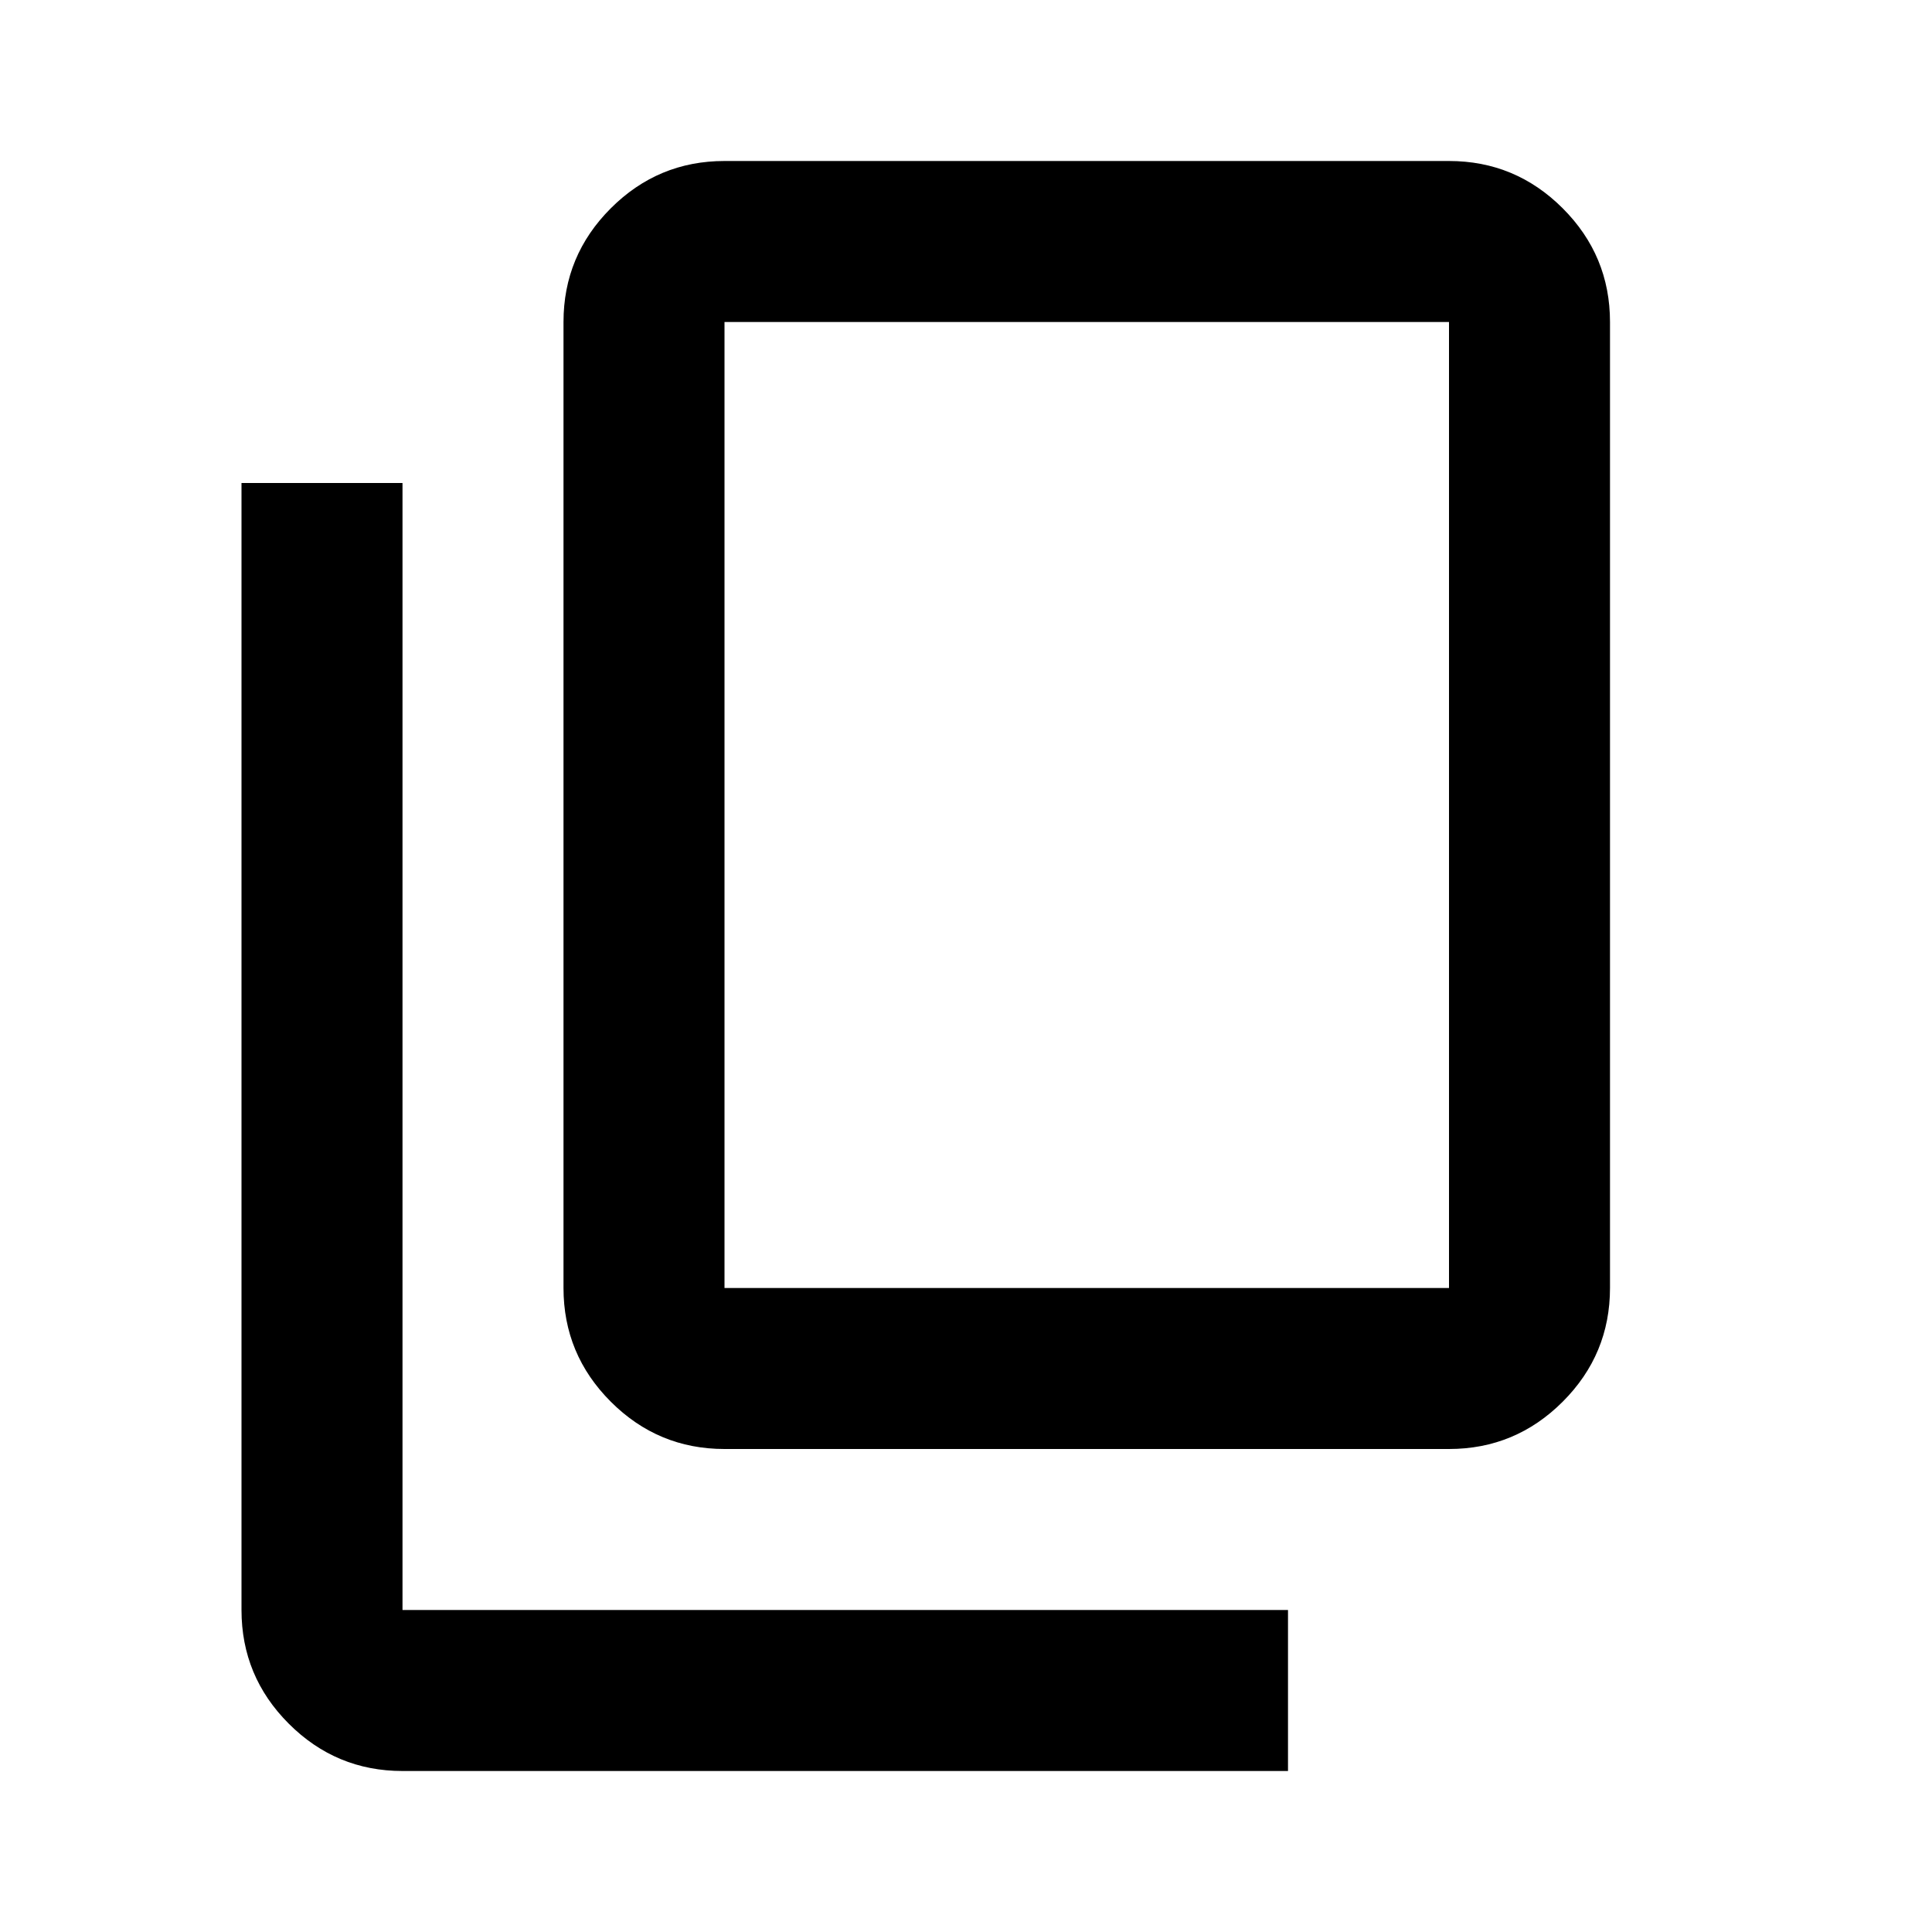
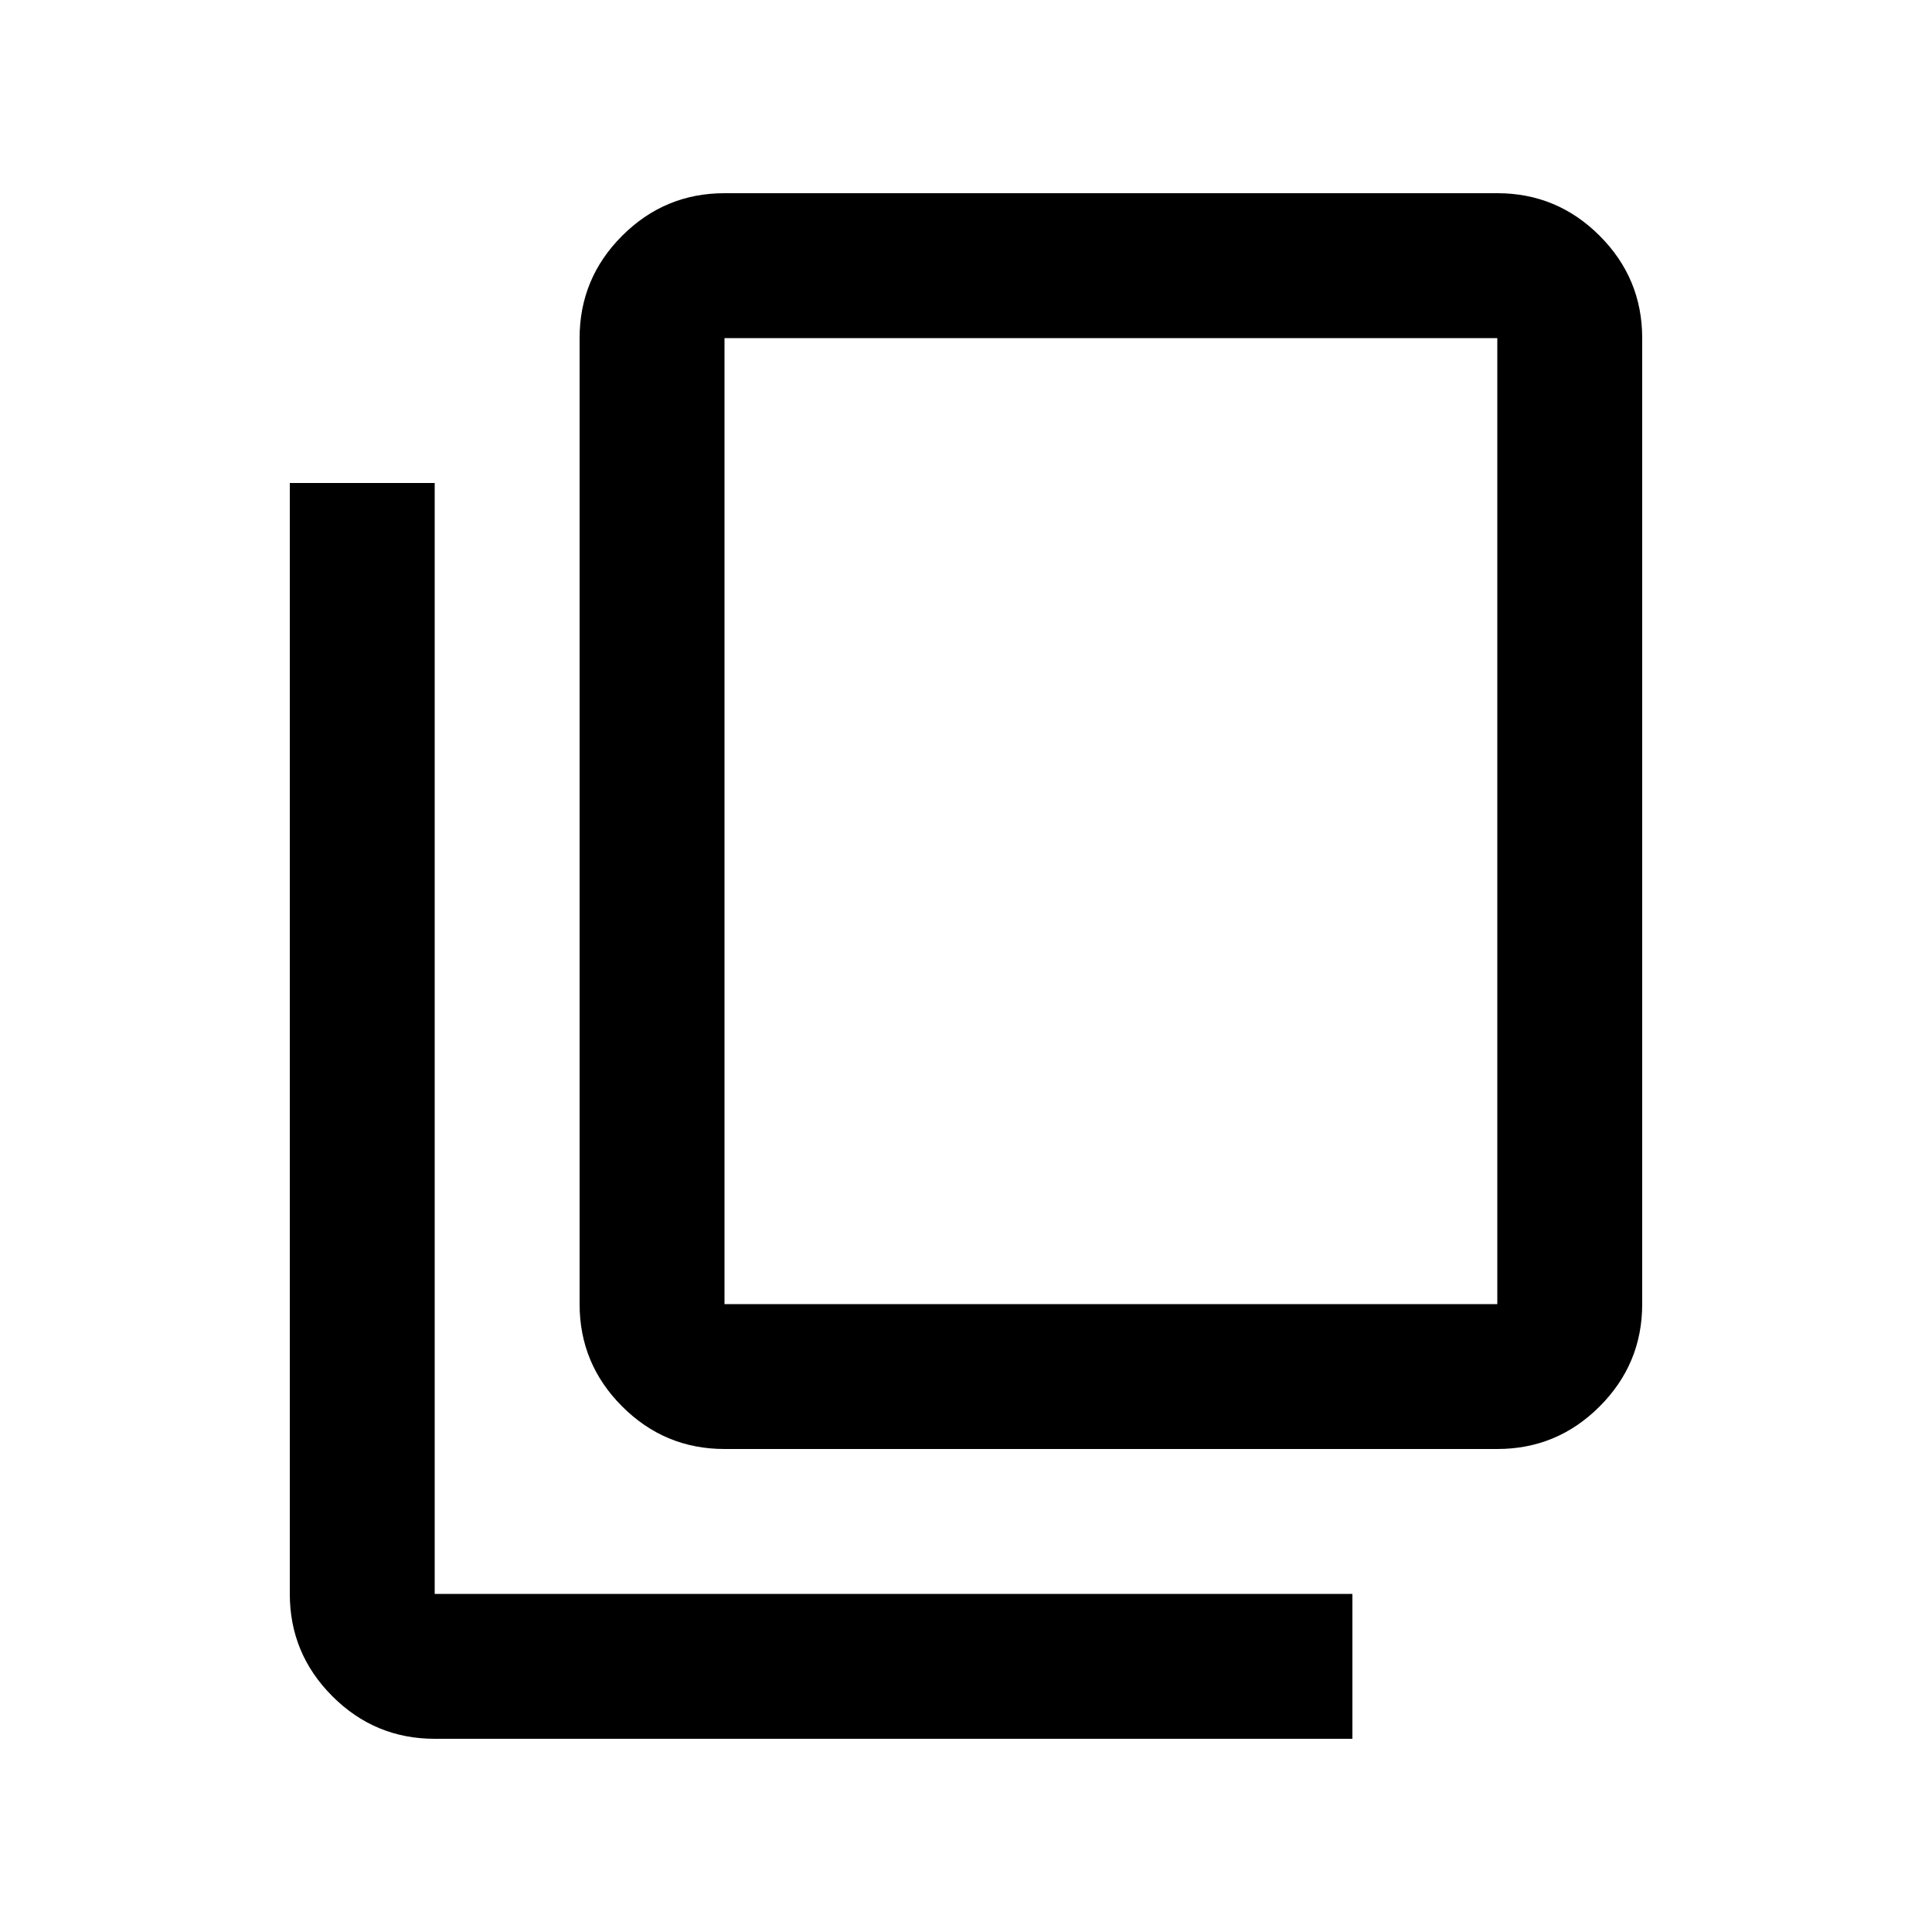
- <svg xmlns="http://www.w3.org/2000/svg" height="24" viewBox="0 -960 960 960" width="24">
-   <path d="M360-240q-33 0-56.5-23.5T280-320v-480q0-33 23.5-56.5T360-880h360q33 0 56.5 23.5T800-800v480q0 33-23.5 56.5T720-240H360Zm0-80h360v-480H360v480ZM200-80q-33 0-56.5-23.5T120-160v-560h80v560h440v80H200Zm160-240v-480 480Z" />
+ <svg xmlns="http://www.w3.org/2000/svg" height="20px" viewBox="0 -960 960 960" width="20px" fill="#000">
+   <path d="M360-240q-29.7 0-50.85-21.15Q288-282.3 288-312v-480q0-29.7 21.15-50.85Q330.3-864 360-864h384q29.7 0 50.85 21.15Q816-821.7 816-792v480q0 29.7-21.15 50.85Q773.7-240 744-240H360Zm0-72h384v-480H360v480ZM216-96q-29.7 0-50.85-21.15Q144-138.3 144-168v-552h72v552h456v72H216Zm144-216v-480 480Z" />
</svg>
